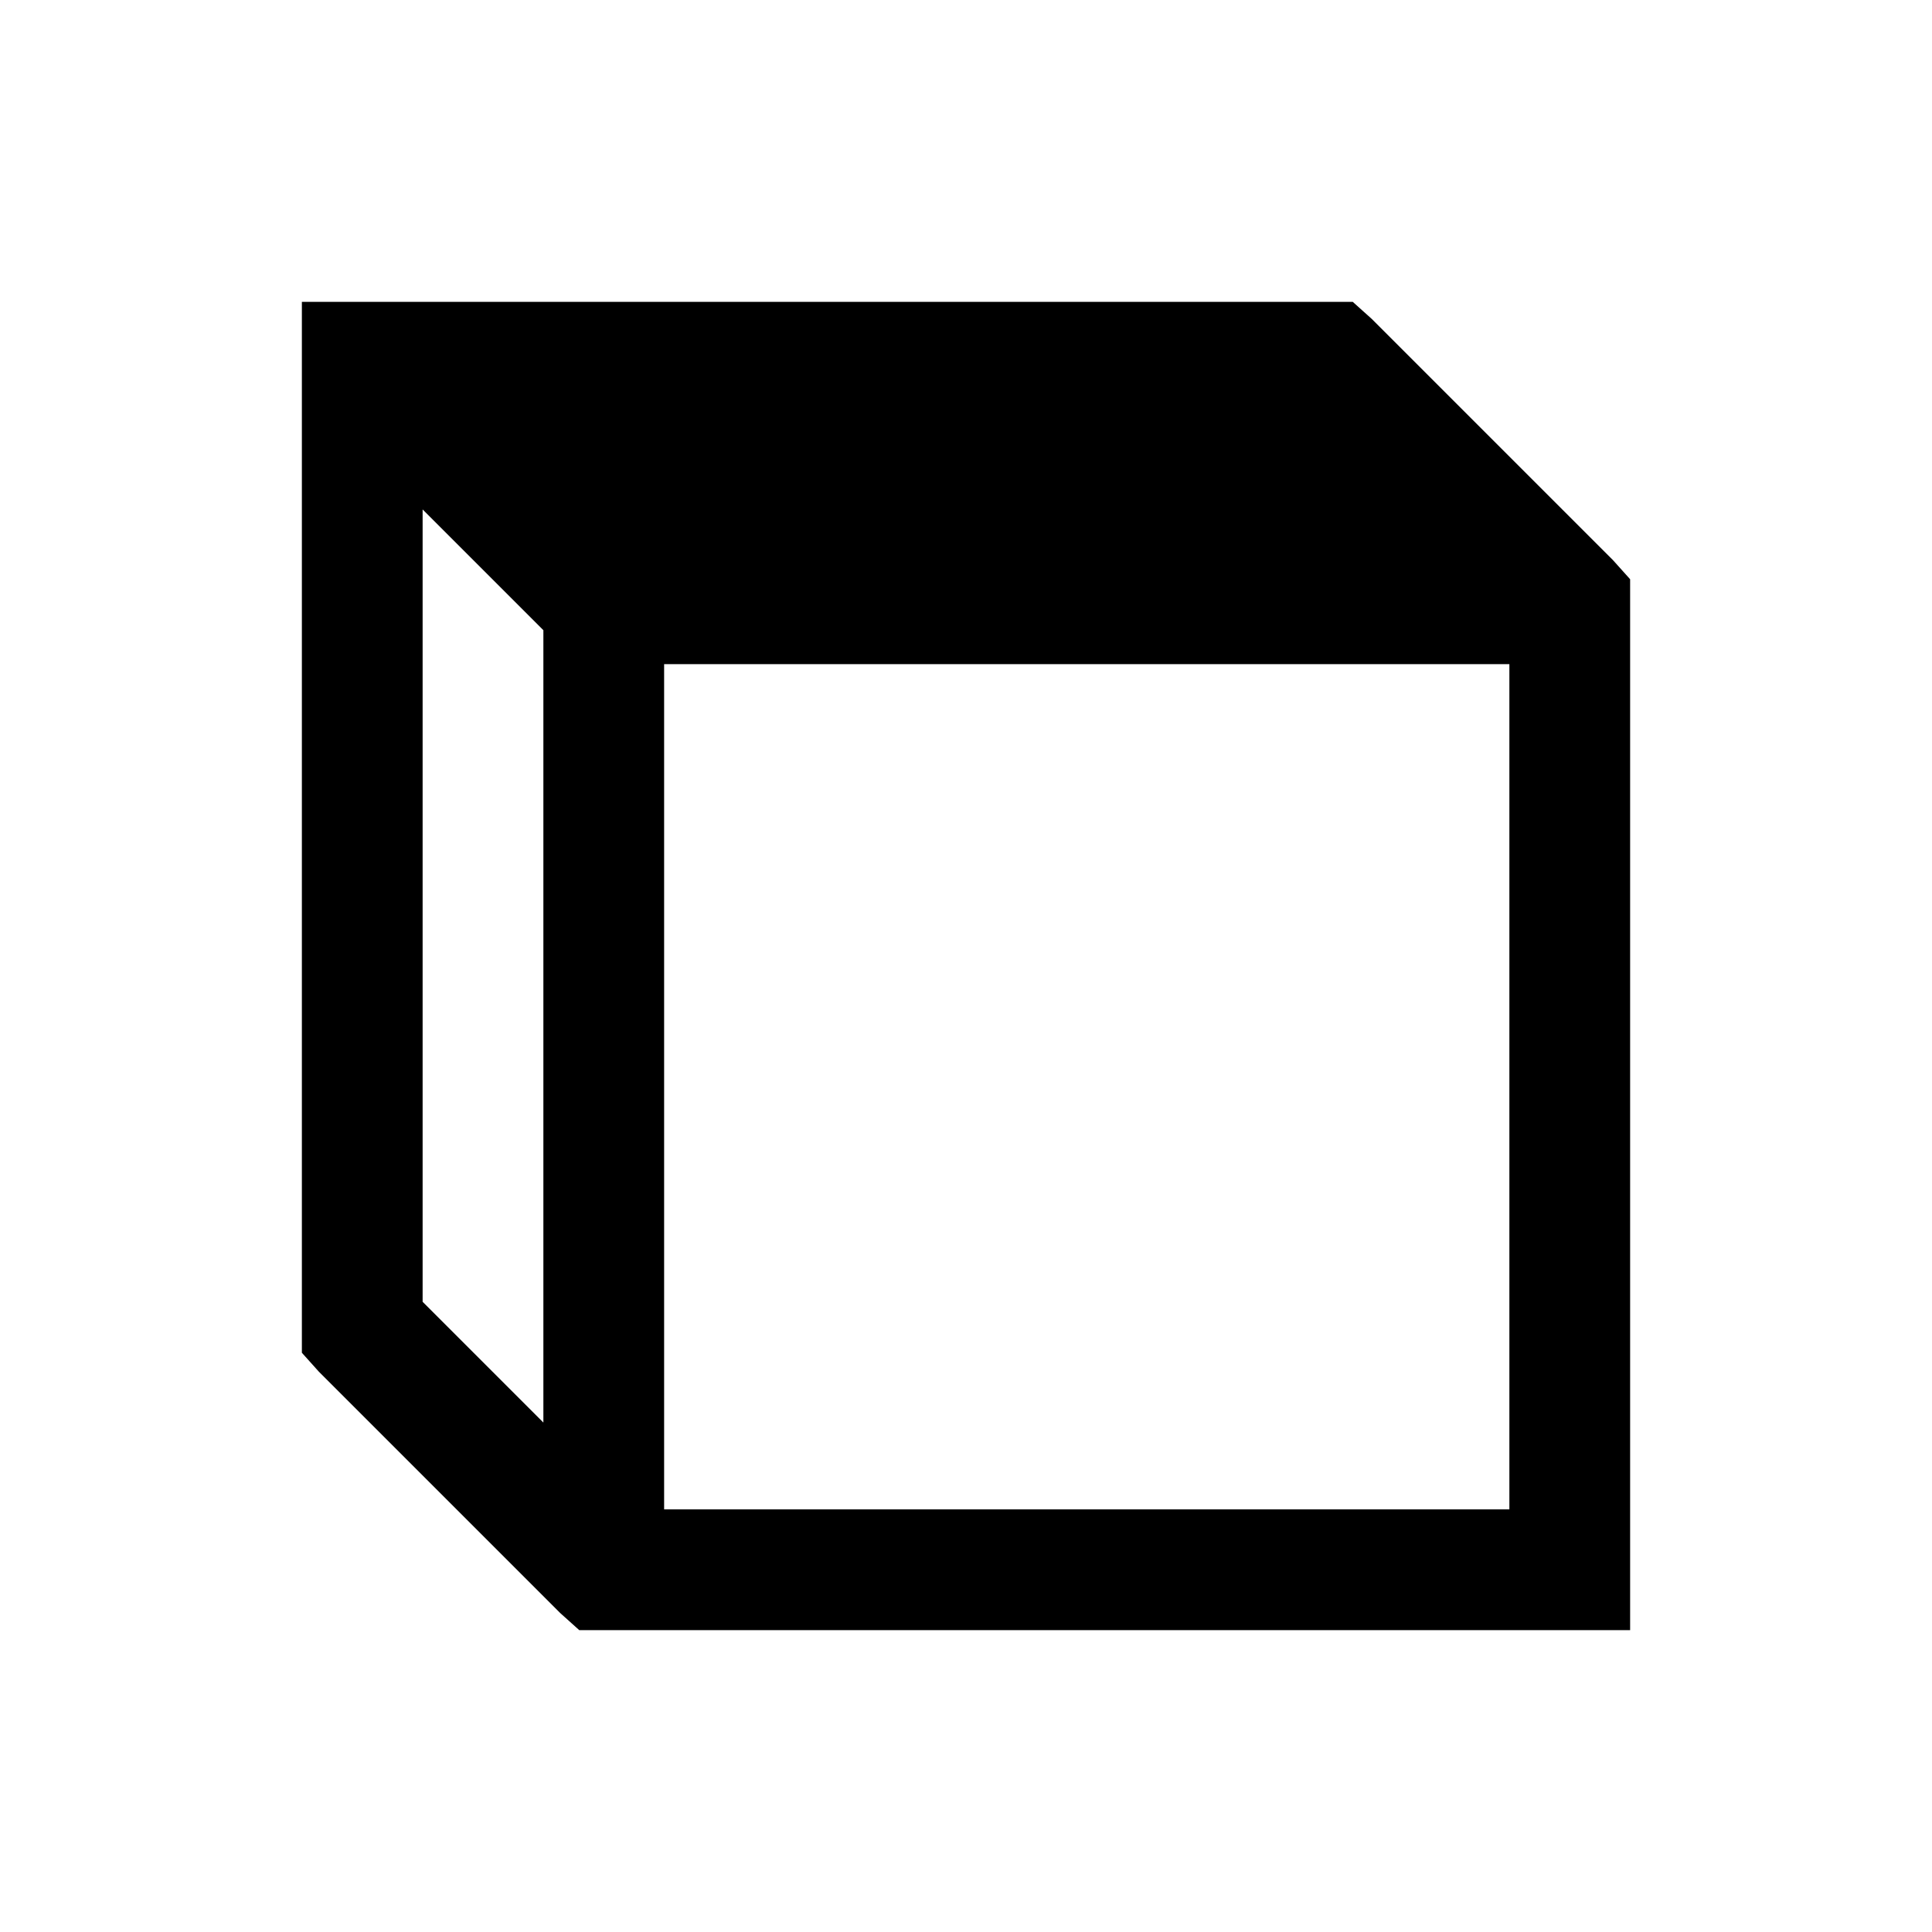
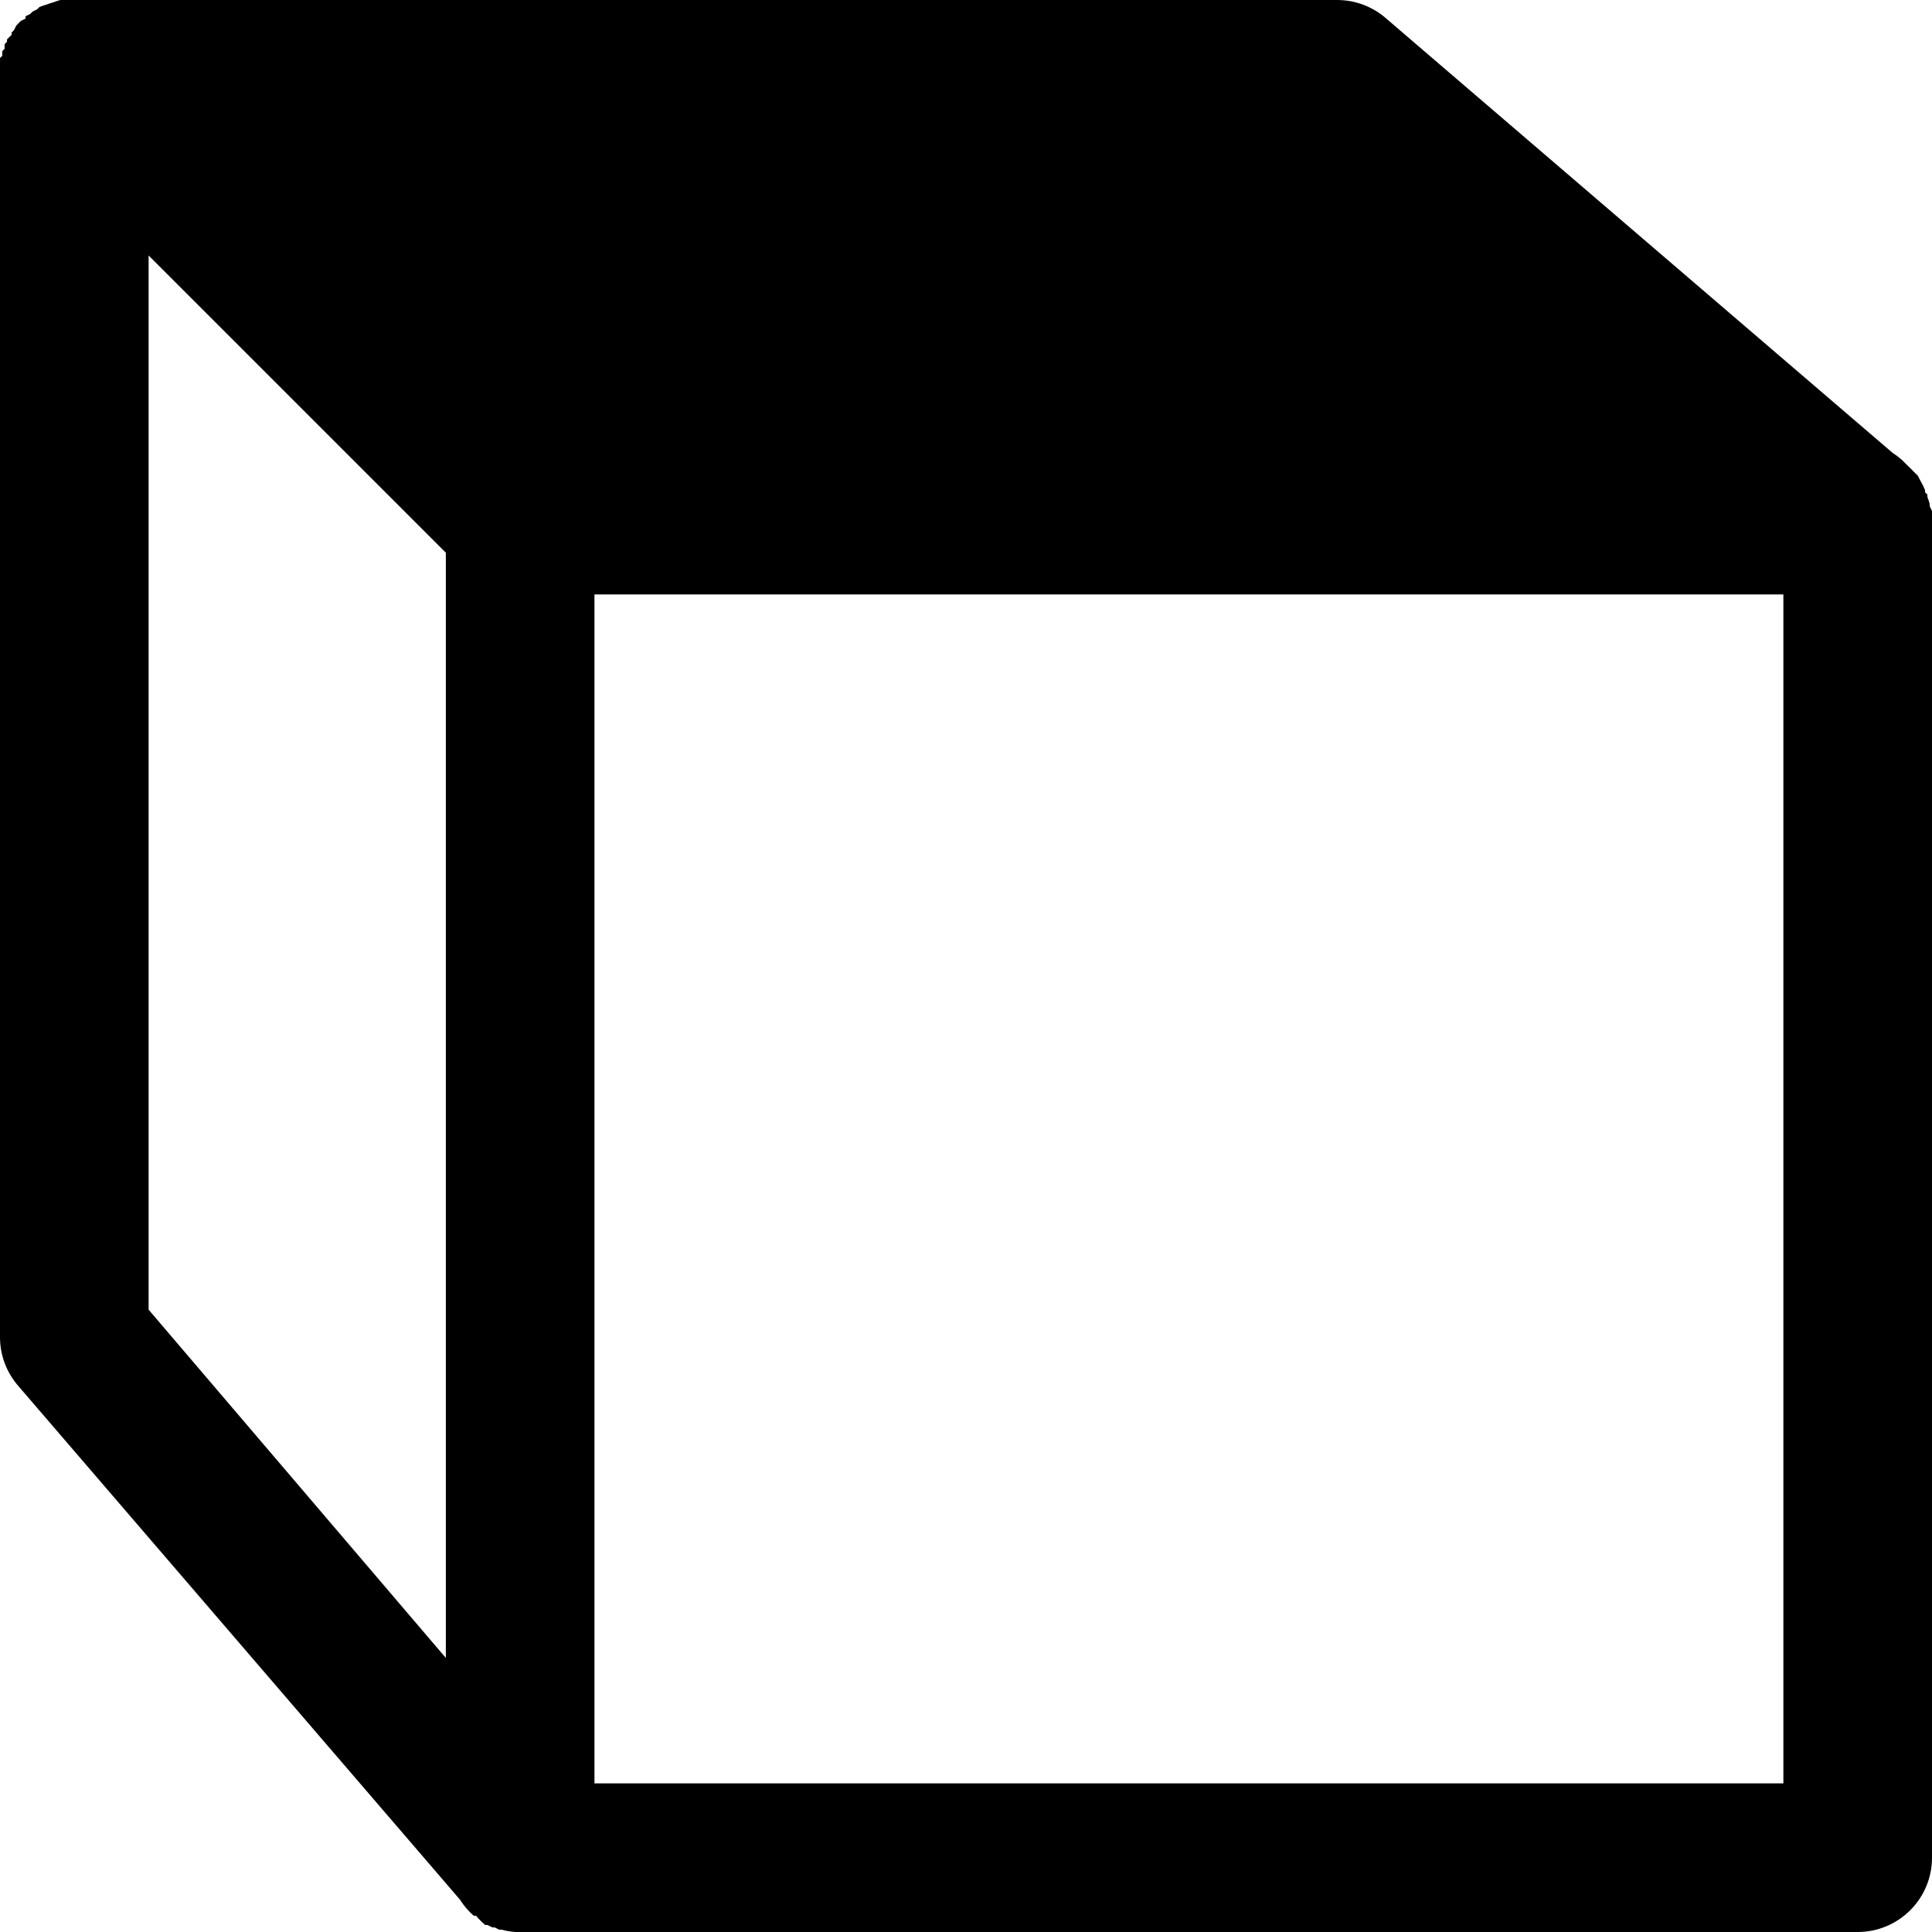
- <svg xmlns="http://www.w3.org/2000/svg" viewBox="0 0 32 32">
-   <path style="text-indent:0;text-align:start;line-height:normal;text-transform:none;block-progression:tb;-inkscape-font-specification:Bitstream Vera Sans" d="M 5 5 L 5 6 L 5 22 L 5 22.406 L 5.281 22.719 L 9.281 26.719 L 9.594 27 L 10 27 L 26 27 L 27 27 L 27 26 L 27 10 L 27 9.594 L 26.719 9.281 L 22.719 5.281 L 22.406 5 L 22 5 L 6 5 L 5 5 z M 7 8.438 L 9 10.438 L 9 23.562 L 7 21.562 L 7 8.438 z M 11 11 L 25 11 L 25 25 L 11 25 L 11 11 z" overflow="visible" font-family="Bitstream Vera Sans" />
+ <svg xmlns="http://www.w3.org/2000/svg" viewBox="0 0 26 26" enable-background="new 0 0 26 26">
+   <path style="text-indent:0;text-align:start;line-height:normal;text-transform:none;block-progression:tb;-inkscape-font-specification:Bitstream Vera Sans" d="M 0.812 0 A 1 1 0 0 0 0.719 0.031 A 1 1 0 0 0 0.625 0.062 A 1 1 0 0 0 0.531 0.094 A 1 1 0 0 0 0.5 0.125 A 1 1 0 0 0 0.438 0.156 A 1 1 0 0 0 0.406 0.188 A 1 1 0 0 0 0.344 0.219 A 1 1 0 0 0 0.344 0.25 A 1 1 0 0 0 0.281 0.281 A 1 1 0 0 0 0.25 0.312 A 1 1 0 0 0 0.219 0.344 A 1 1 0 0 0 0.188 0.406 A 1 1 0 0 0 0.156 0.438 A 1 1 0 0 0 0.156 0.469 A 1 1 0 0 0 0.094 0.531 A 1 1 0 0 0 0.094 0.562 A 1 1 0 0 0 0.062 0.594 A 1 1 0 0 0 0.062 0.656 A 1 1 0 0 0 0.031 0.688 A 1 1 0 0 0 0.031 0.75 A 1 1 0 0 0 0 0.781 A 1 1 0 0 0 0 0.844 A 1 1 0 0 0 0 1.188 L 0 18 A 1 1 0 0 0 0.25 18.656 L 6.188 25.562 A 1 1 0 0 0 6.375 25.781 A 1 1 0 0 0 6.406 25.781 A 1 1 0 0 0 6.531 25.906 A 1 1 0 0 0 6.562 25.906 A 1 1 0 0 0 6.625 25.938 A 1 1 0 0 0 6.656 25.938 A 1 1 0 0 0 6.719 25.969 A 1 1 0 0 0 6.75 25.969 A 1 1 0 0 0 6.938 26 A 1 1 0 0 0 7 26 A 1 1 0 0 0 7.062 26 L 25 26 A 1 1 0 0 0 26 25 L 26 7.062 A 1 1 0 0 0 26 7 A 1 1 0 0 0 26 6.969 A 1 1 0 0 0 26 6.906 A 1 1 0 0 0 26 6.875 A 1 1 0 0 0 25.969 6.812 A 1 1 0 0 0 25.969 6.781 A 1 1 0 0 0 25.938 6.688 A 1 1 0 0 0 25.938 6.656 A 1 1 0 0 0 25.906 6.625 A 1 1 0 0 0 25.906 6.594 A 1 1 0 0 0 25.844 6.469 A 1 1 0 0 0 25.812 6.406 A 1 1 0 0 0 25.75 6.344 A 1 1 0 0 0 25.688 6.281 A 1 1 0 0 0 25.656 6.25 L 25.594 6.188 A 1 1 0 0 0 25.469 6.094 L 18.656 0.25 A 1 1 0 0 0 18 0 L 1.188 0 L 1 0 A 1 1 0 0 0 0.906 0 A 1 1 0 0 0 0.812 0 z M 2 3.438 L 6 7.438 L 6 22.312 L 2 17.625 L 2 3.438 z M 8 8 L 24 8 L 24 24 L 8 24 L 8 8 z" overflow="visible" enable-background="accumulate" font-family="Bitstream Vera Sans" />
</svg>
